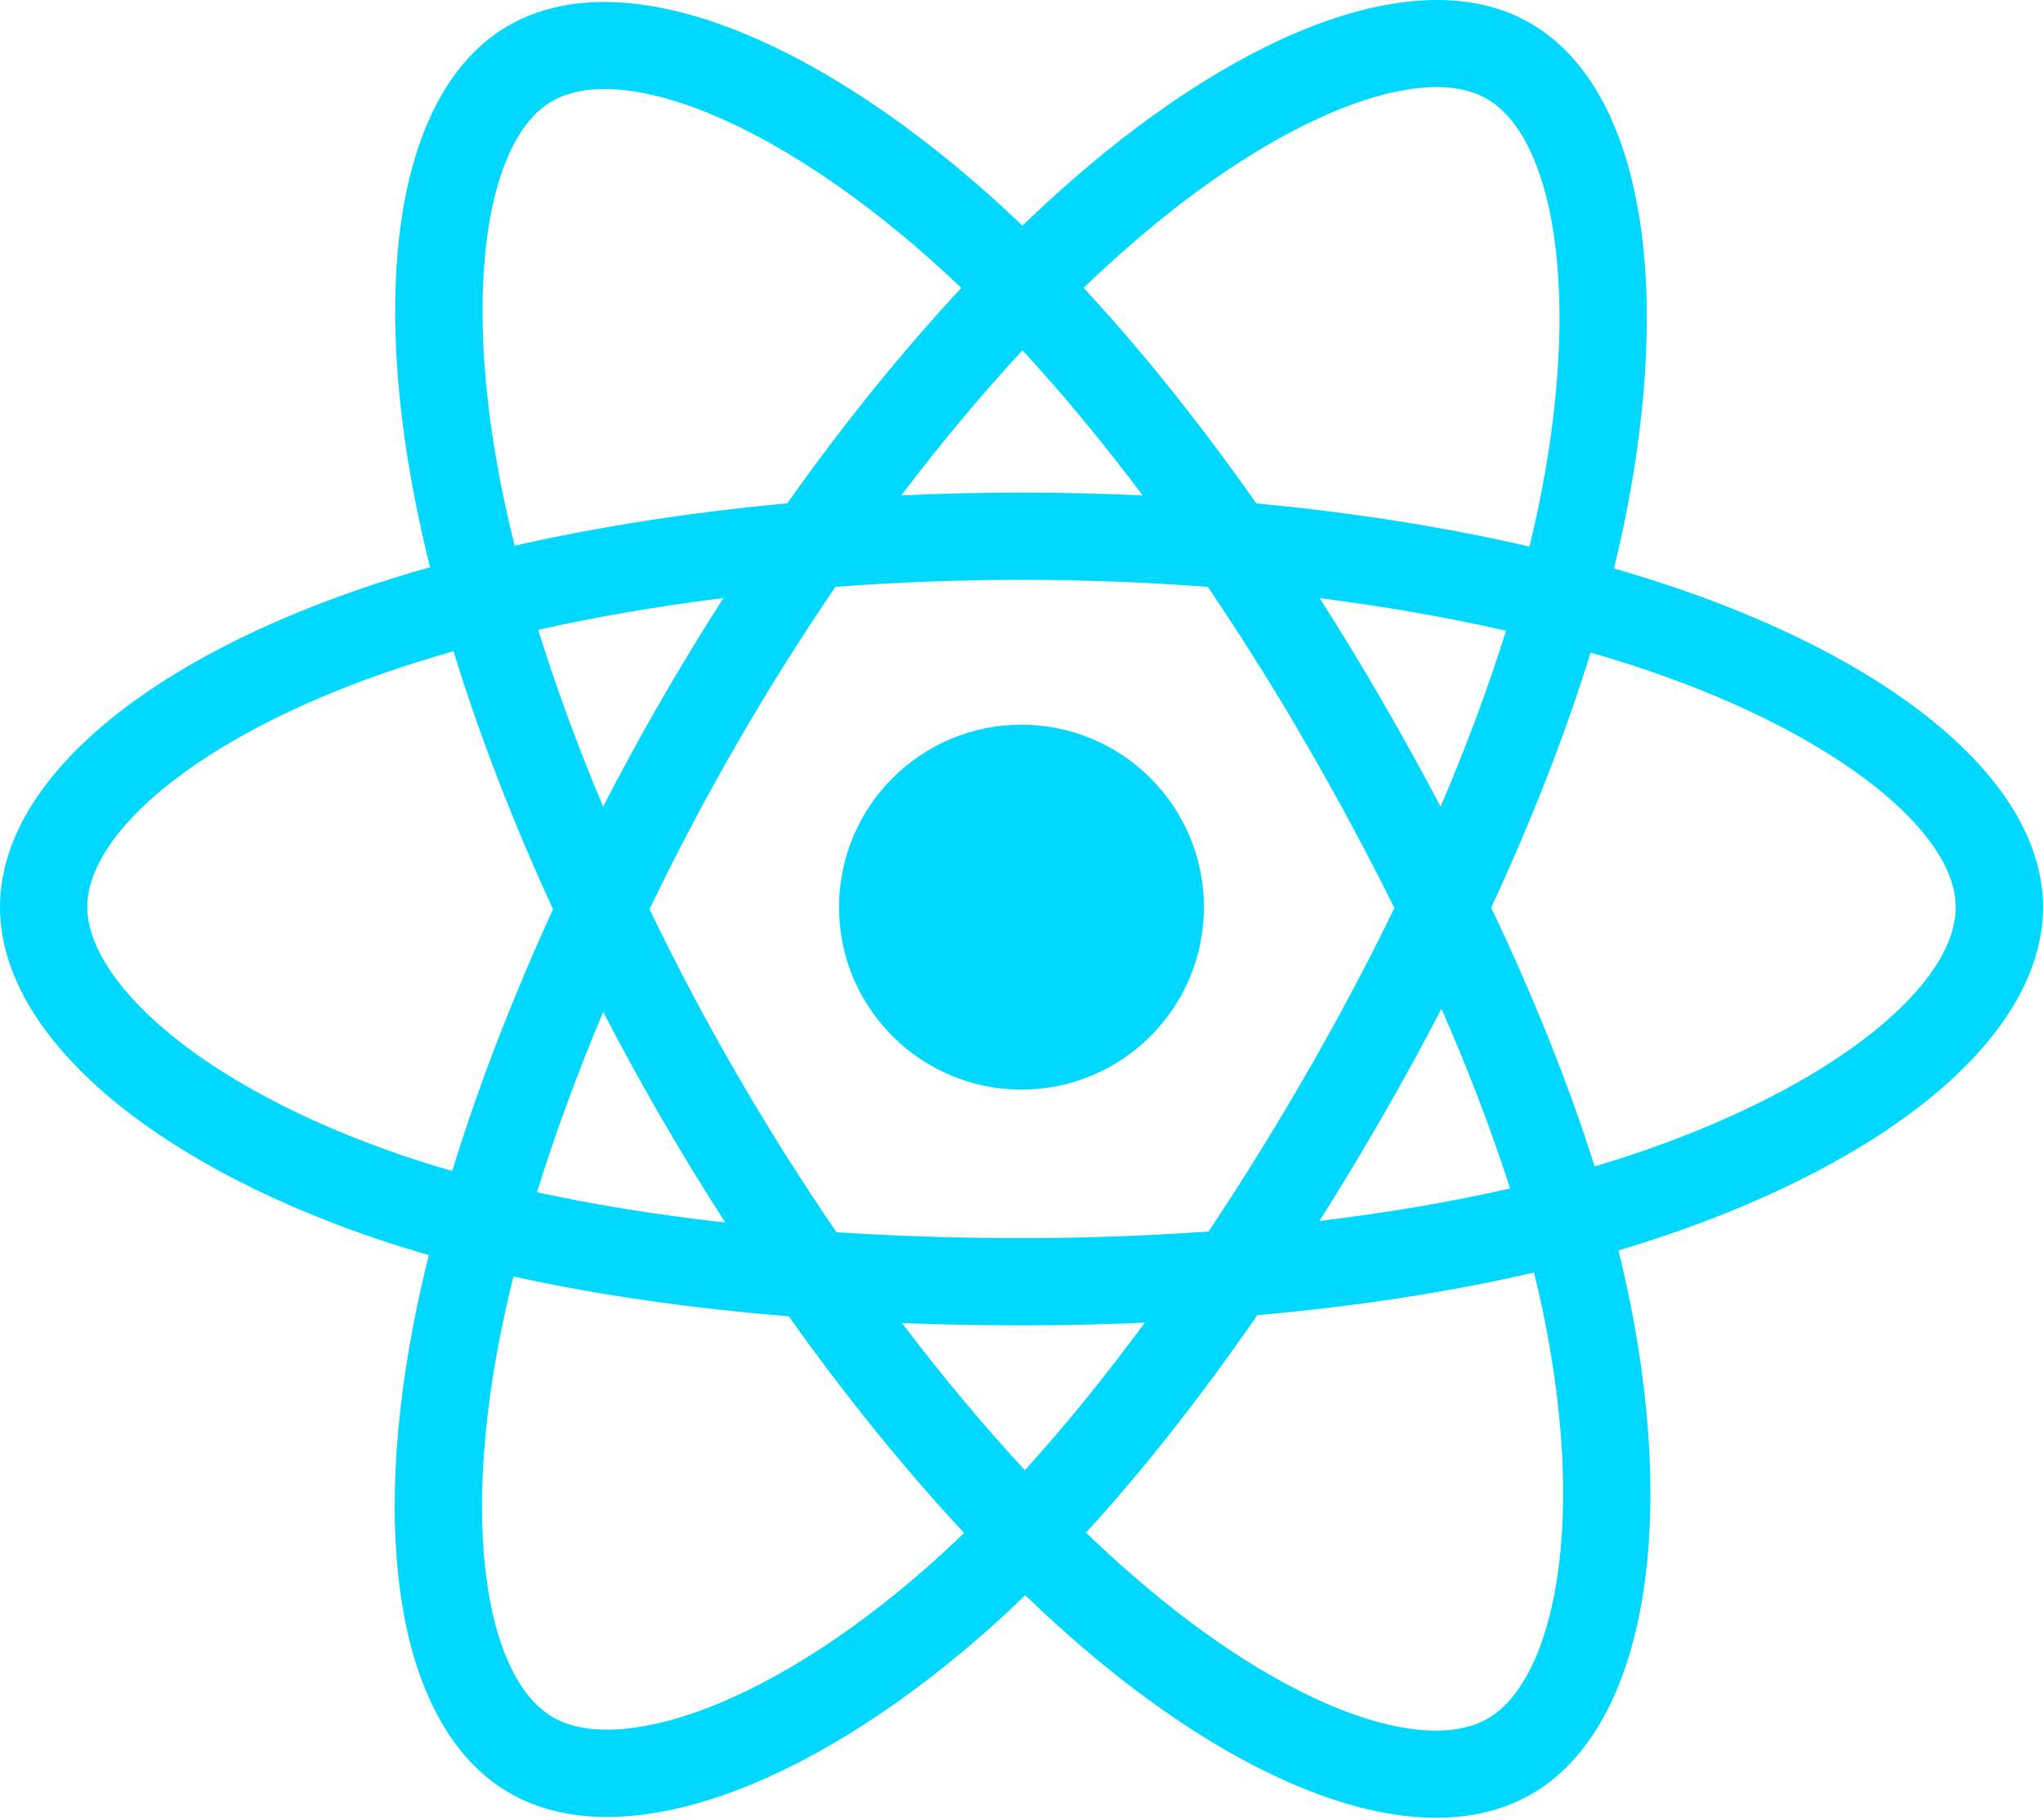
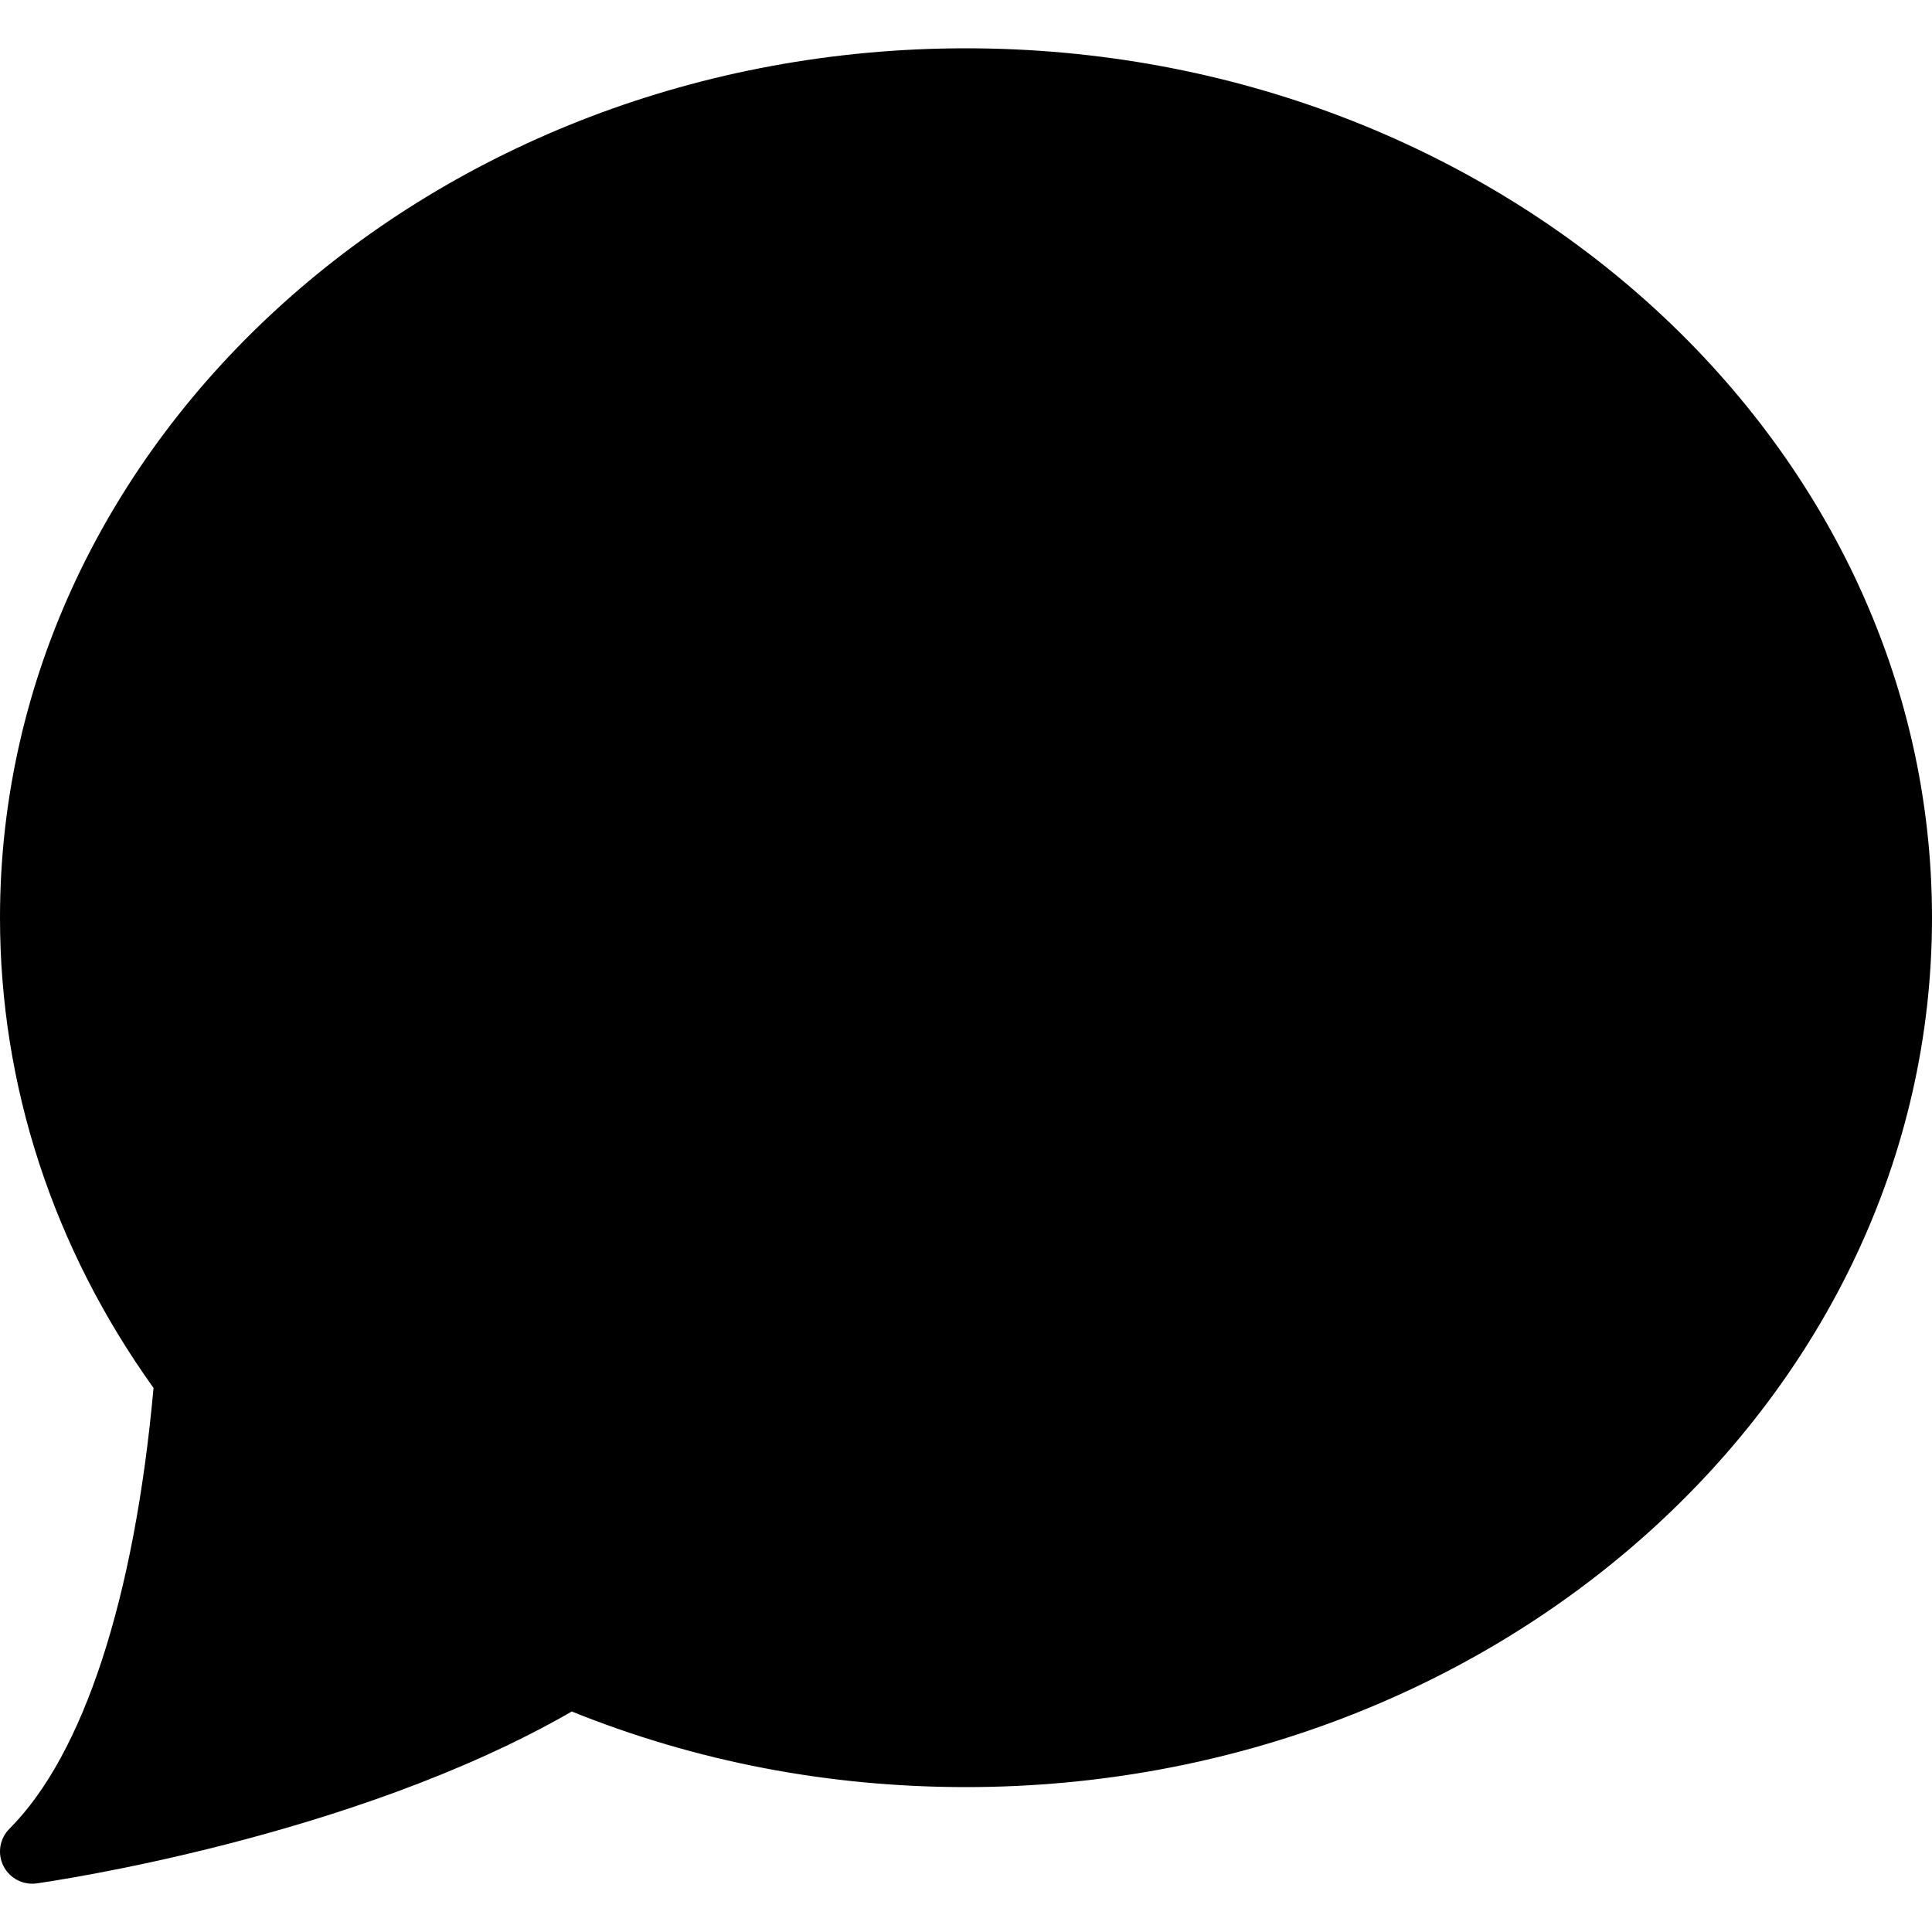
- <svg xmlns="http://www.w3.org/2000/svg" aria-hidden="true" role="img" class="iconify iconify--logos" width="35.93" height="32" preserveAspectRatio="xMidYMid meet" viewBox="0 0 256 228">
-   <path fill="#00D8FF" d="M210.483 73.824a171.49 171.49 0 0 0-8.24-2.597c.465-1.9.893-3.777 1.273-5.621c6.238-30.281 2.16-54.676-11.769-62.708c-13.355-7.7-35.196.329-57.254 19.526a171.23 171.23 0 0 0-6.375 5.848a155.866 155.866 0 0 0-4.241-3.917C100.759 3.829 77.587-4.822 63.673 3.233C50.33 10.957 46.379 33.89 51.995 62.588a170.974 170.974 0 0 0 1.892 8.48c-3.28.932-6.445 1.924-9.474 2.98C17.309 83.498 0 98.307 0 113.668c0 15.865 18.582 31.778 46.812 41.427a145.52 145.52 0 0 0 6.921 2.165a167.467 167.467 0 0 0-2.01 9.138c-5.354 28.2-1.173 50.591 12.134 58.266c13.744 7.926 36.812-.22 59.273-19.855a145.567 145.567 0 0 0 5.342-4.923a168.064 168.064 0 0 0 6.92 6.314c21.758 18.722 43.246 26.282 56.54 18.586c13.731-7.949 18.194-32.003 12.4-61.268a145.016 145.016 0 0 0-1.535-6.842c1.62-.48 3.21-.974 4.76-1.488c29.348-9.723 48.443-25.443 48.443-41.52c0-15.417-17.868-30.326-45.517-39.844Zm-6.365 70.984c-1.4.463-2.836.91-4.3 1.345c-3.24-10.257-7.612-21.163-12.963-32.432c5.106-11 9.31-21.767 12.459-31.957c2.619.758 5.16 1.557 7.61 2.4c23.69 8.156 38.14 20.213 38.14 29.504c0 9.896-15.606 22.743-40.946 31.14Zm-10.514 20.834c2.562 12.94 2.927 24.64 1.23 33.787c-1.524 8.219-4.59 13.698-8.382 15.893c-8.067 4.67-25.32-1.4-43.927-17.412a156.726 156.726 0 0 1-6.437-5.87c7.214-7.889 14.423-17.06 21.459-27.246c12.376-1.098 24.068-2.894 34.671-5.345a134.17 134.17 0 0 1 1.386 6.193ZM87.276 214.515c-7.882 2.783-14.16 2.863-17.955.675c-8.075-4.657-11.432-22.636-6.853-46.752a156.923 156.923 0 0 1 1.869-8.499c10.486 2.32 22.093 3.988 34.498 4.994c7.084 9.967 14.501 19.128 21.976 27.15a134.668 134.668 0 0 1-4.877 4.492c-9.933 8.682-19.886 14.842-28.658 17.94ZM50.35 144.747c-12.483-4.267-22.792-9.812-29.858-15.863c-6.35-5.437-9.555-10.836-9.555-15.216c0-9.322 13.897-21.212 37.076-29.293c2.813-.98 5.757-1.905 8.812-2.773c3.204 10.42 7.406 21.315 12.477 32.332c-5.137 11.18-9.399 22.249-12.634 32.792a134.718 134.718 0 0 1-6.318-1.979Zm12.378-84.26c-4.811-24.587-1.616-43.134 6.425-47.789c8.564-4.958 27.502 2.111 47.463 19.835a144.318 144.318 0 0 1 3.841 3.545c-7.438 7.987-14.787 17.08-21.808 26.988c-12.04 1.116-23.565 2.908-34.161 5.309a160.342 160.342 0 0 1-1.76-7.887Zm110.427 27.268a347.8 347.8 0 0 0-7.785-12.803c8.168 1.033 15.994 2.404 23.343 4.08c-2.206 7.072-4.956 14.465-8.193 22.045a381.151 381.151 0 0 0-7.365-13.322Zm-45.032-43.861c5.044 5.465 10.096 11.566 15.065 18.186a322.04 322.04 0 0 0-30.257-.006c4.974-6.559 10.069-12.652 15.192-18.18ZM82.802 87.83a323.167 323.167 0 0 0-7.227 13.238c-3.184-7.553-5.909-14.98-8.134-22.152c7.304-1.634 15.093-2.97 23.209-3.984a321.524 321.524 0 0 0-7.848 12.897Zm8.081 65.352c-8.385-.936-16.291-2.203-23.593-3.793c2.26-7.3 5.045-14.885 8.298-22.6a321.187 321.187 0 0 0 7.257 13.246c2.594 4.48 5.28 8.868 8.038 13.147Zm37.542 31.03c-5.184-5.592-10.354-11.779-15.403-18.433c4.902.192 9.899.29 14.978.29c5.218 0 10.376-.117 15.453-.343c-4.985 6.774-10.018 12.97-15.028 18.486Zm52.198-57.817c3.422 7.8 6.306 15.345 8.596 22.52c-7.422 1.694-15.436 3.058-23.88 4.071a382.417 382.417 0 0 0 7.859-13.026a347.403 347.403 0 0 0 7.425-13.565Zm-16.898 8.101a358.557 358.557 0 0 1-12.281 19.815a329.4 329.4 0 0 1-23.444.823c-7.967 0-15.716-.248-23.178-.732a310.202 310.202 0 0 1-12.513-19.846h.001a307.41 307.41 0 0 1-10.923-20.627a310.278 310.278 0 0 1 10.89-20.637l-.001.001a307.318 307.318 0 0 1 12.413-19.761c7.613-.576 15.42-.876 23.31-.876H128c7.926 0 15.743.303 23.354.883a329.357 329.357 0 0 1 12.335 19.695a358.489 358.489 0 0 1 11.036 20.54a329.472 329.472 0 0 1-11 20.722Zm22.56-122.124c8.572 4.944 11.906 24.881 6.52 51.026c-.344 1.668-.73 3.367-1.15 5.09c-10.622-2.452-22.155-4.275-34.23-5.408c-7.034-10.017-14.323-19.124-21.64-27.008a160.789 160.789 0 0 1 5.888-5.4c18.9-16.447 36.564-22.941 44.612-18.3ZM128 90.808c12.625 0 22.86 10.235 22.86 22.86s-10.235 22.86-22.86 22.86s-22.86-10.235-22.86-22.86s10.235-22.86 22.86-22.86Z" />
+ <svg xmlns="http://www.w3.org/2000/svg" fill="#000000" height="200px" width="200px" version="1.1" id="Capa_1" viewBox="0 0 60 60" xml:space="preserve">
+   <g id="SVGRepo_bgCarrier" stroke-width="0" />
+   <g id="SVGRepo_tracerCarrier" stroke-linecap="round" stroke-linejoin="round" />
+   <g id="SVGRepo_iconCarrier">
+     <path d="M30,1.5c-16.542,0-30,12.112-30,27c0,5.205,1.647,10.246,4.768,14.604c-0.591,6.537-2.175,11.39-4.475,13.689 c-0.304,0.304-0.38,0.769-0.188,1.153C0.276,58.289,0.625,58.5,1,58.5c0.046,0,0.093-0.003,0.14-0.01 c0.405-0.057,9.813-1.412,16.617-5.338C21.622,54.711,25.738,55.5,30,55.5c16.542,0,30-12.112,30-27S46.542,1.5,30,1.5z" />
+   </g>
</svg>
